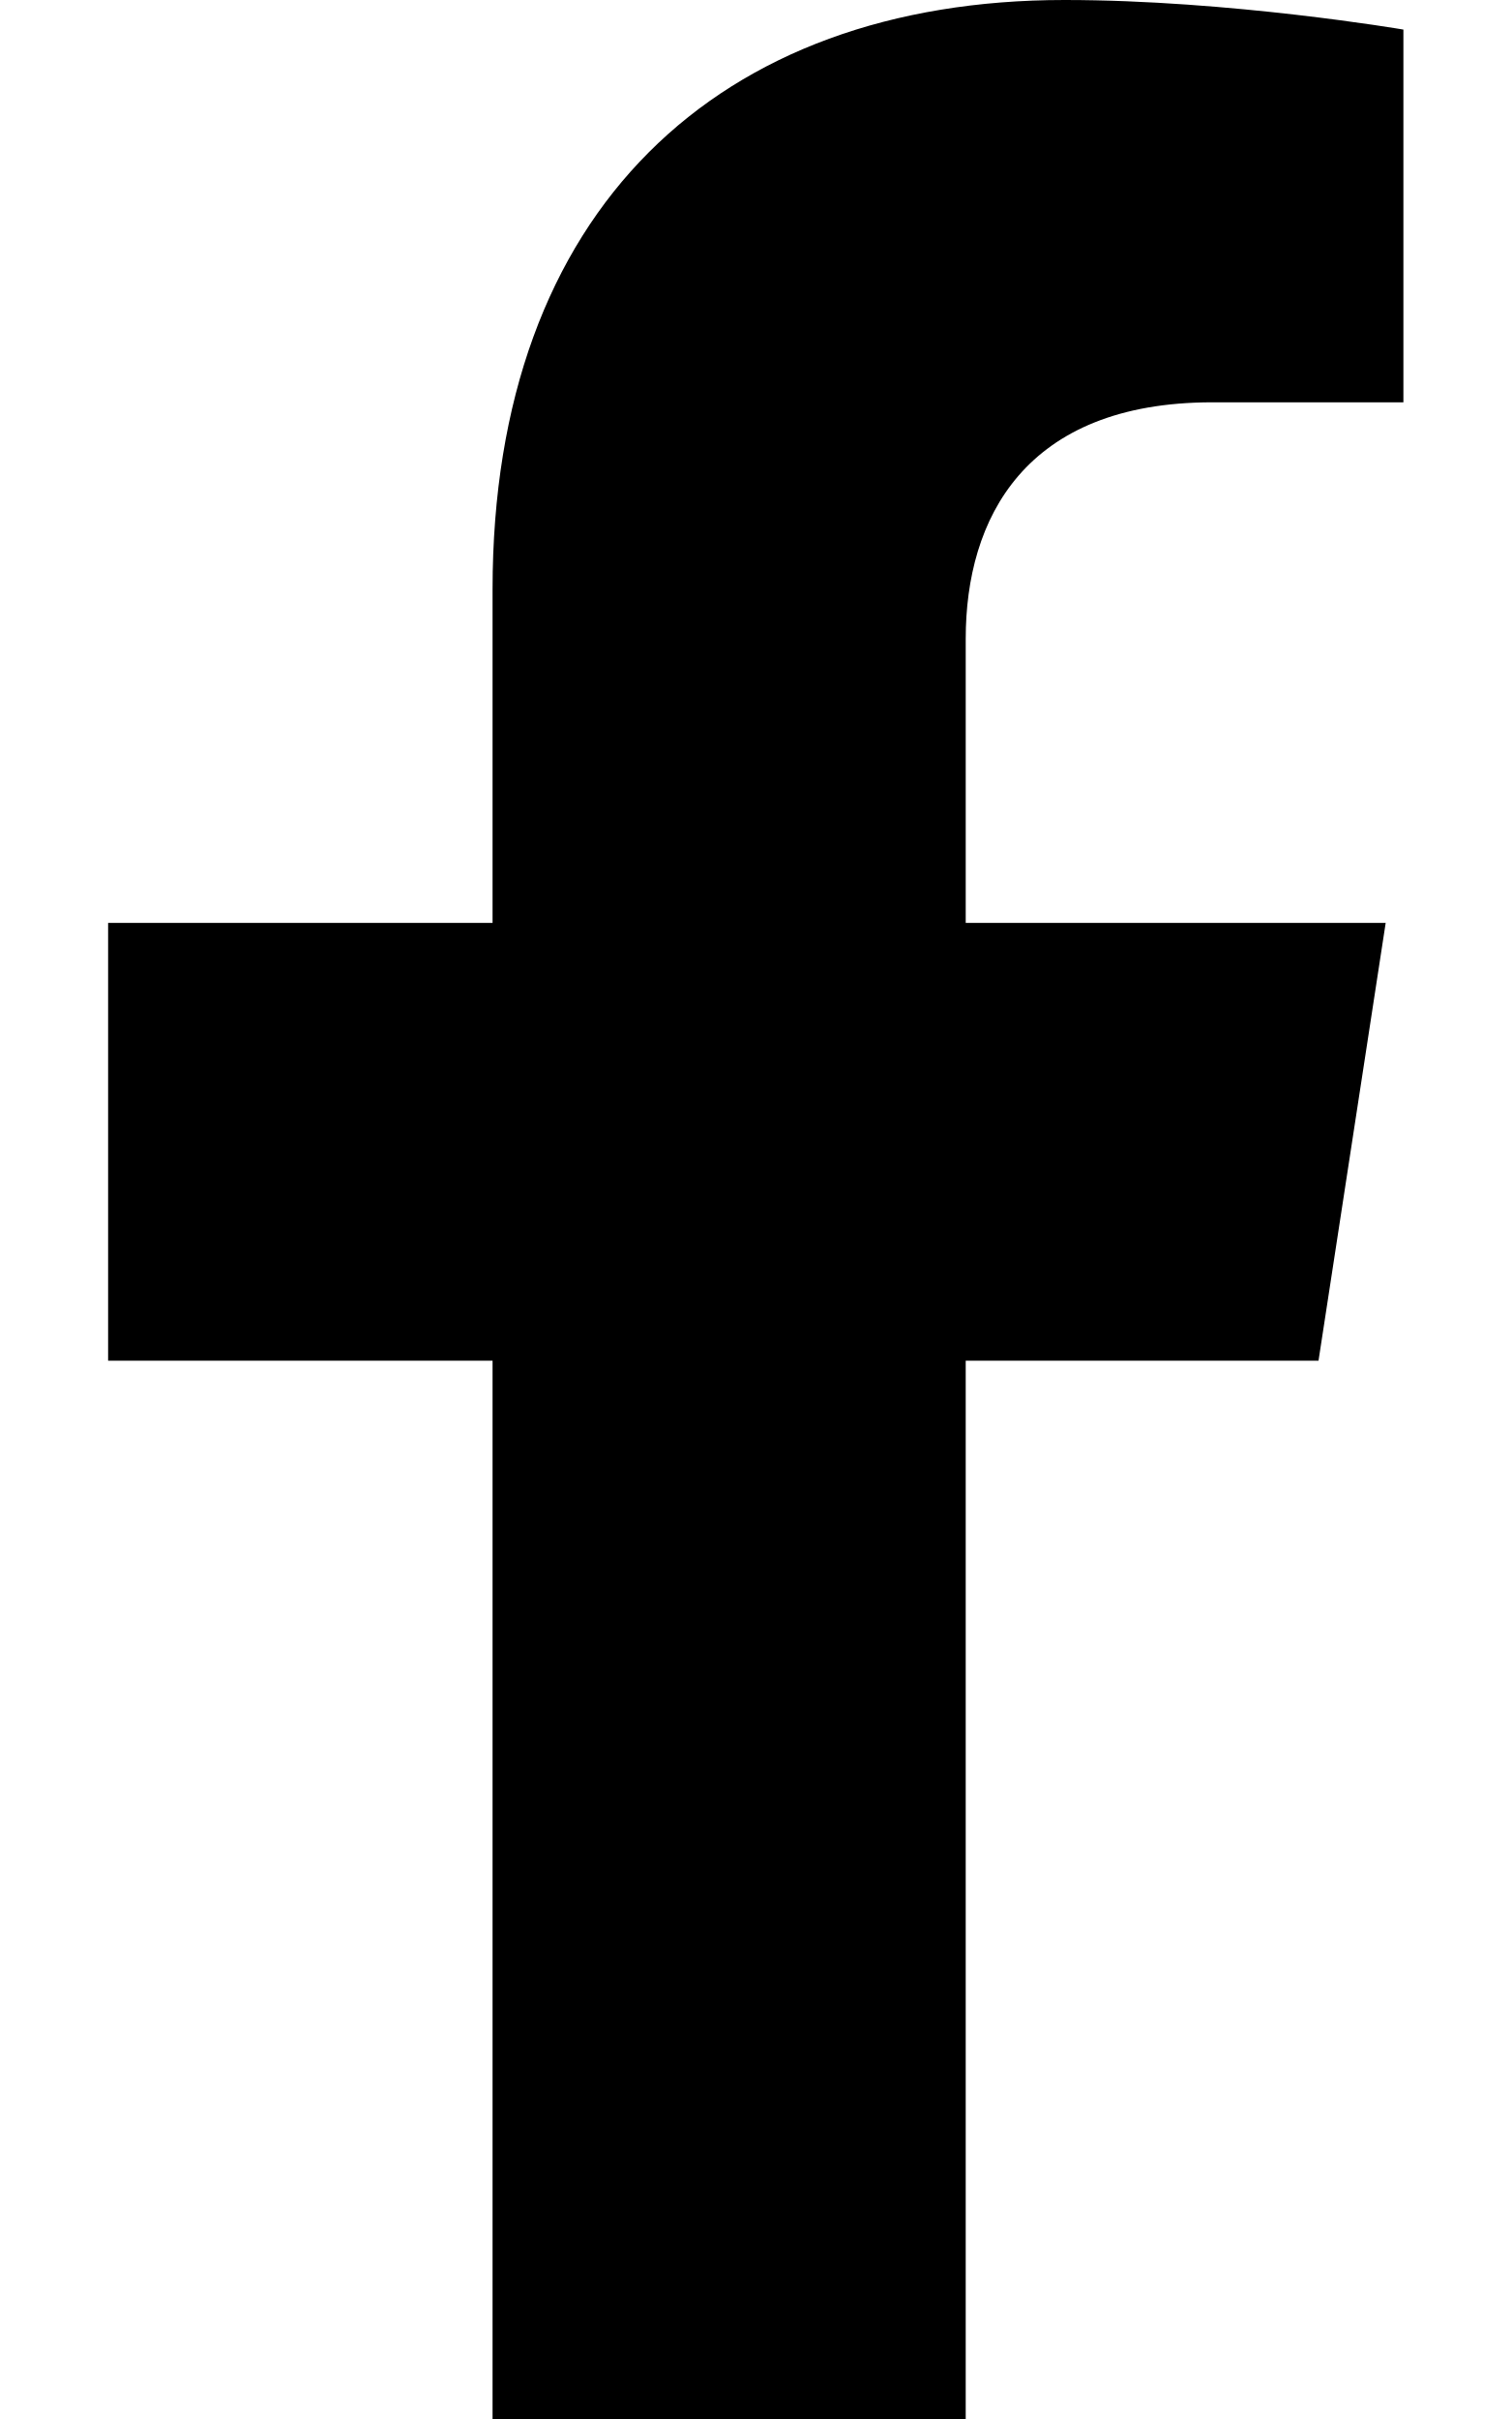
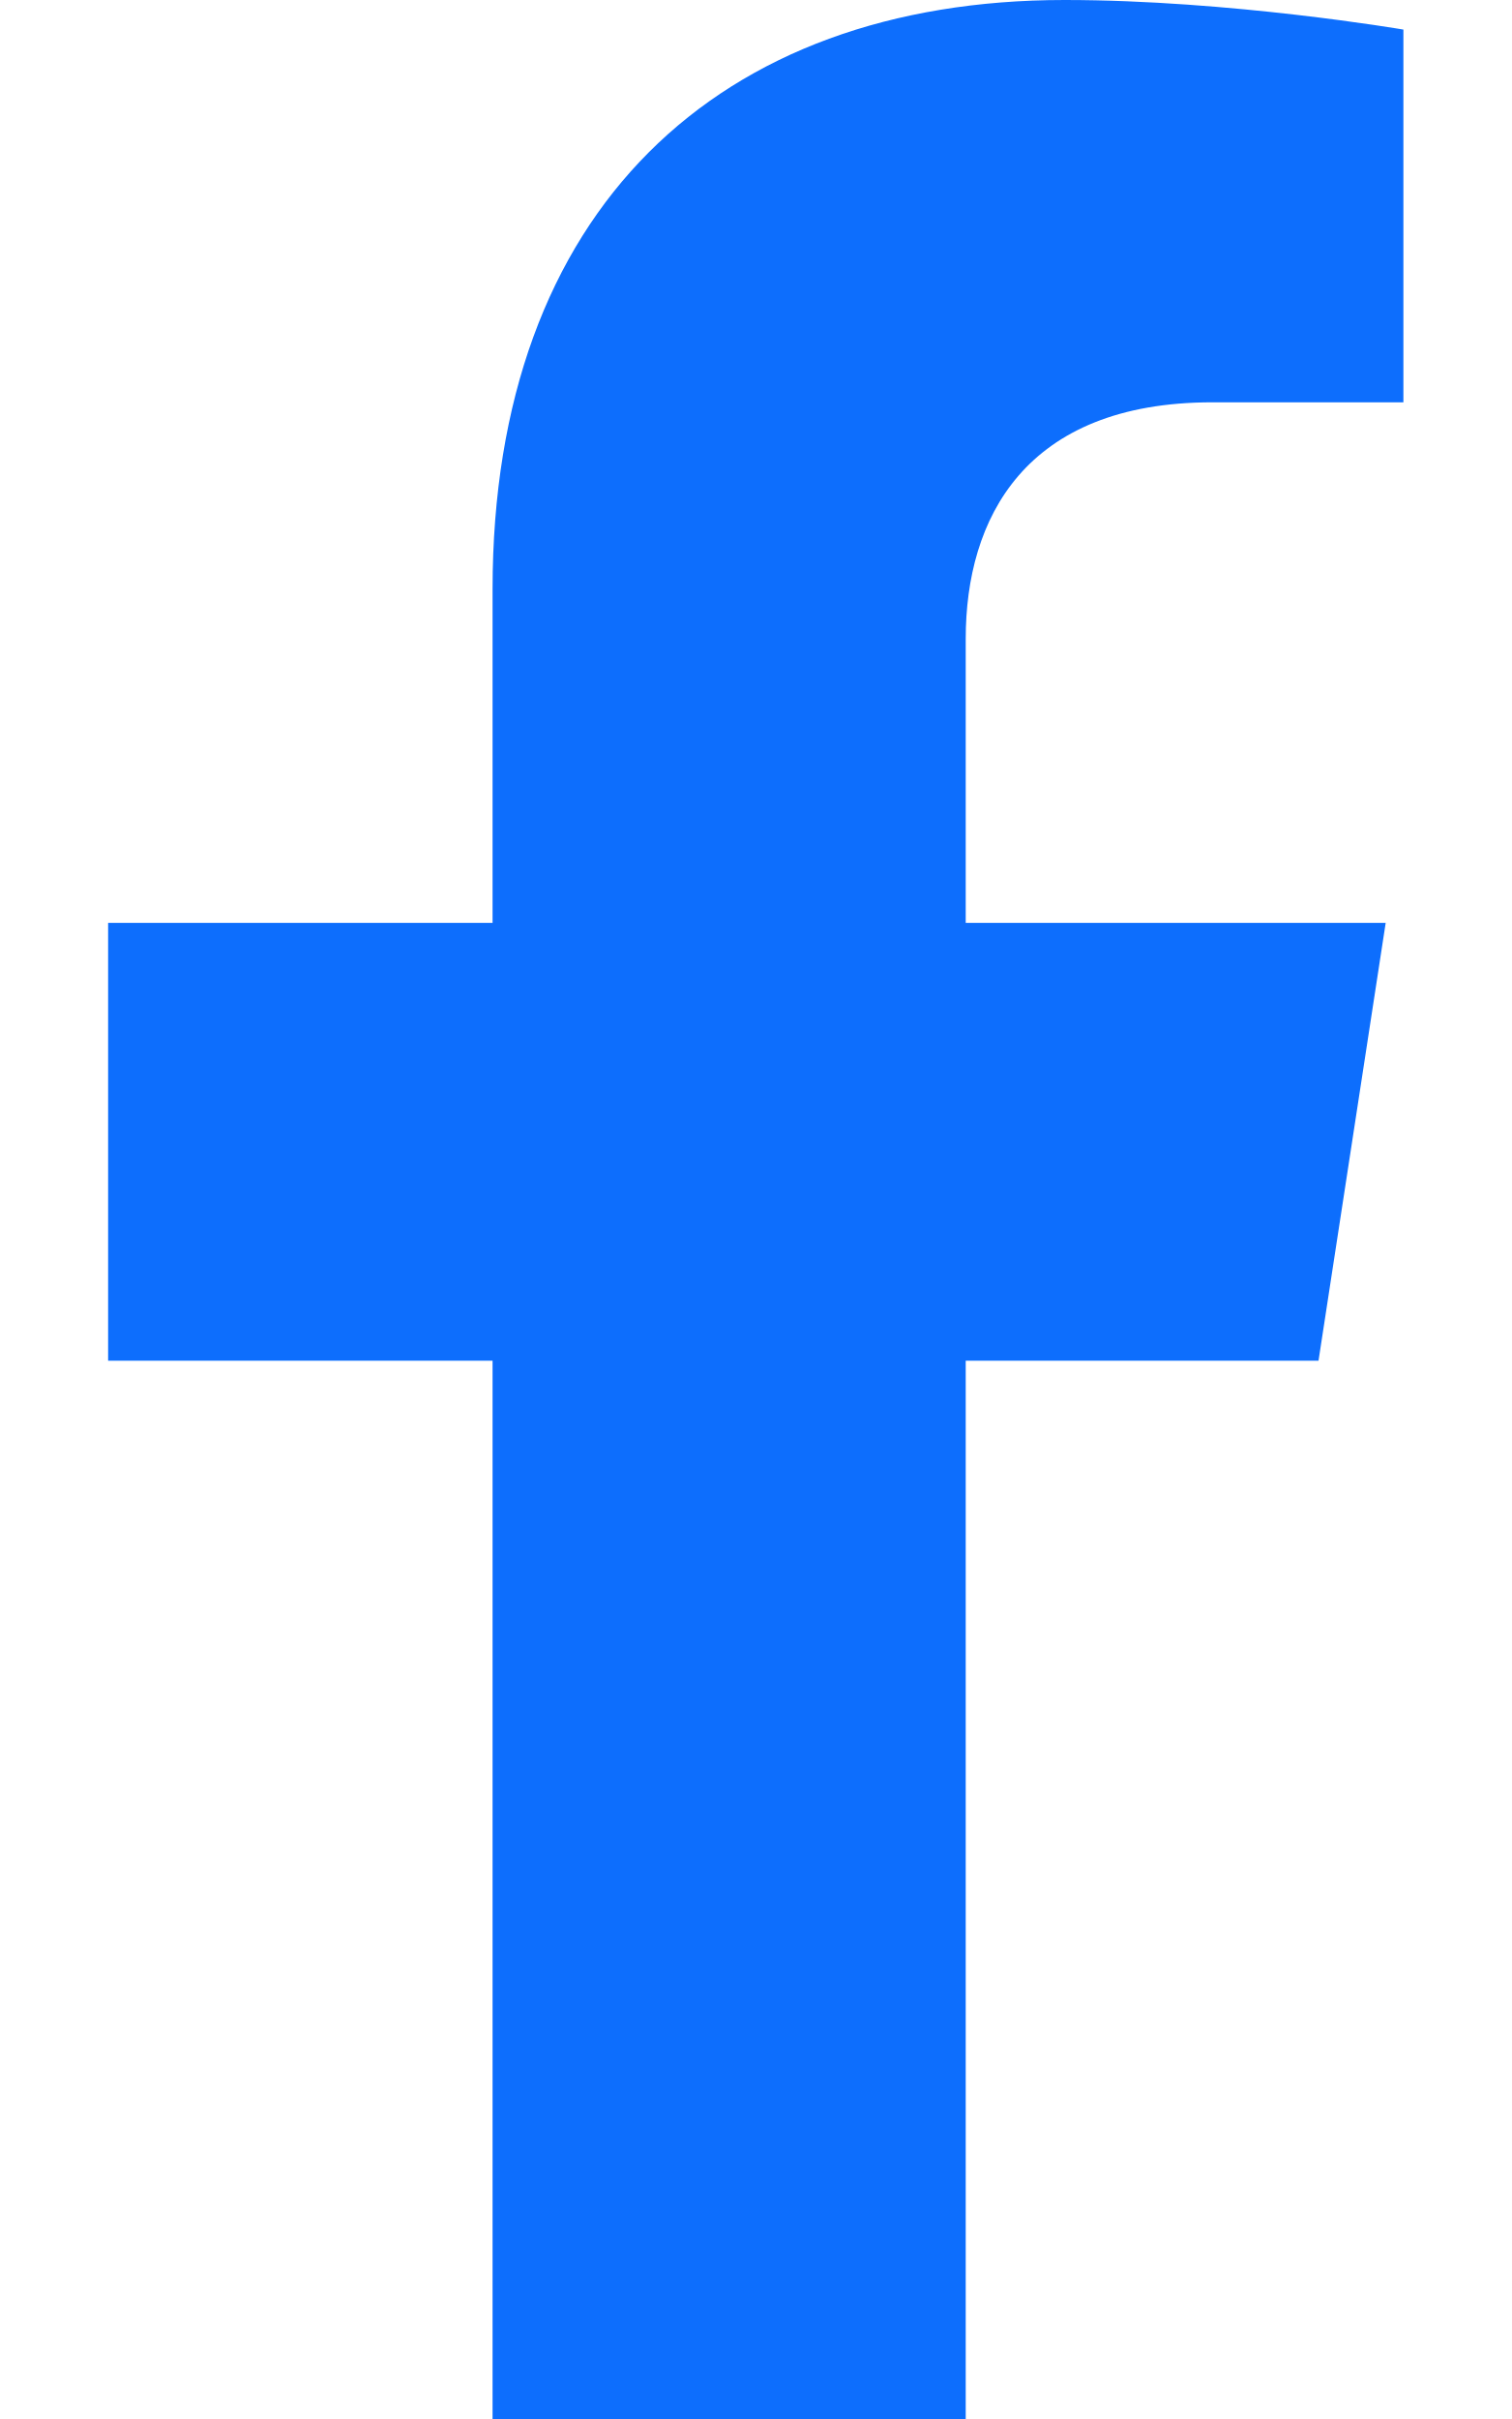
- <svg xmlns="http://www.w3.org/2000/svg" viewBox="0 0 320 512">
+ <svg xmlns="http://www.w3.org/2000/svg" fill="#0d6efd" viewBox="0 0 320 512">
  <path d="M279.14 288l14.22-92.66h-88.91v-60.13c0-25.35 12.42-50.06 52.24-50.06h40.42V6.26S260.43 0 225.36 0c-73.22 0-121.08 44.38-121.08 124.72v70.62H22.89V288h81.39v224h100.17V288z" />
</svg>
